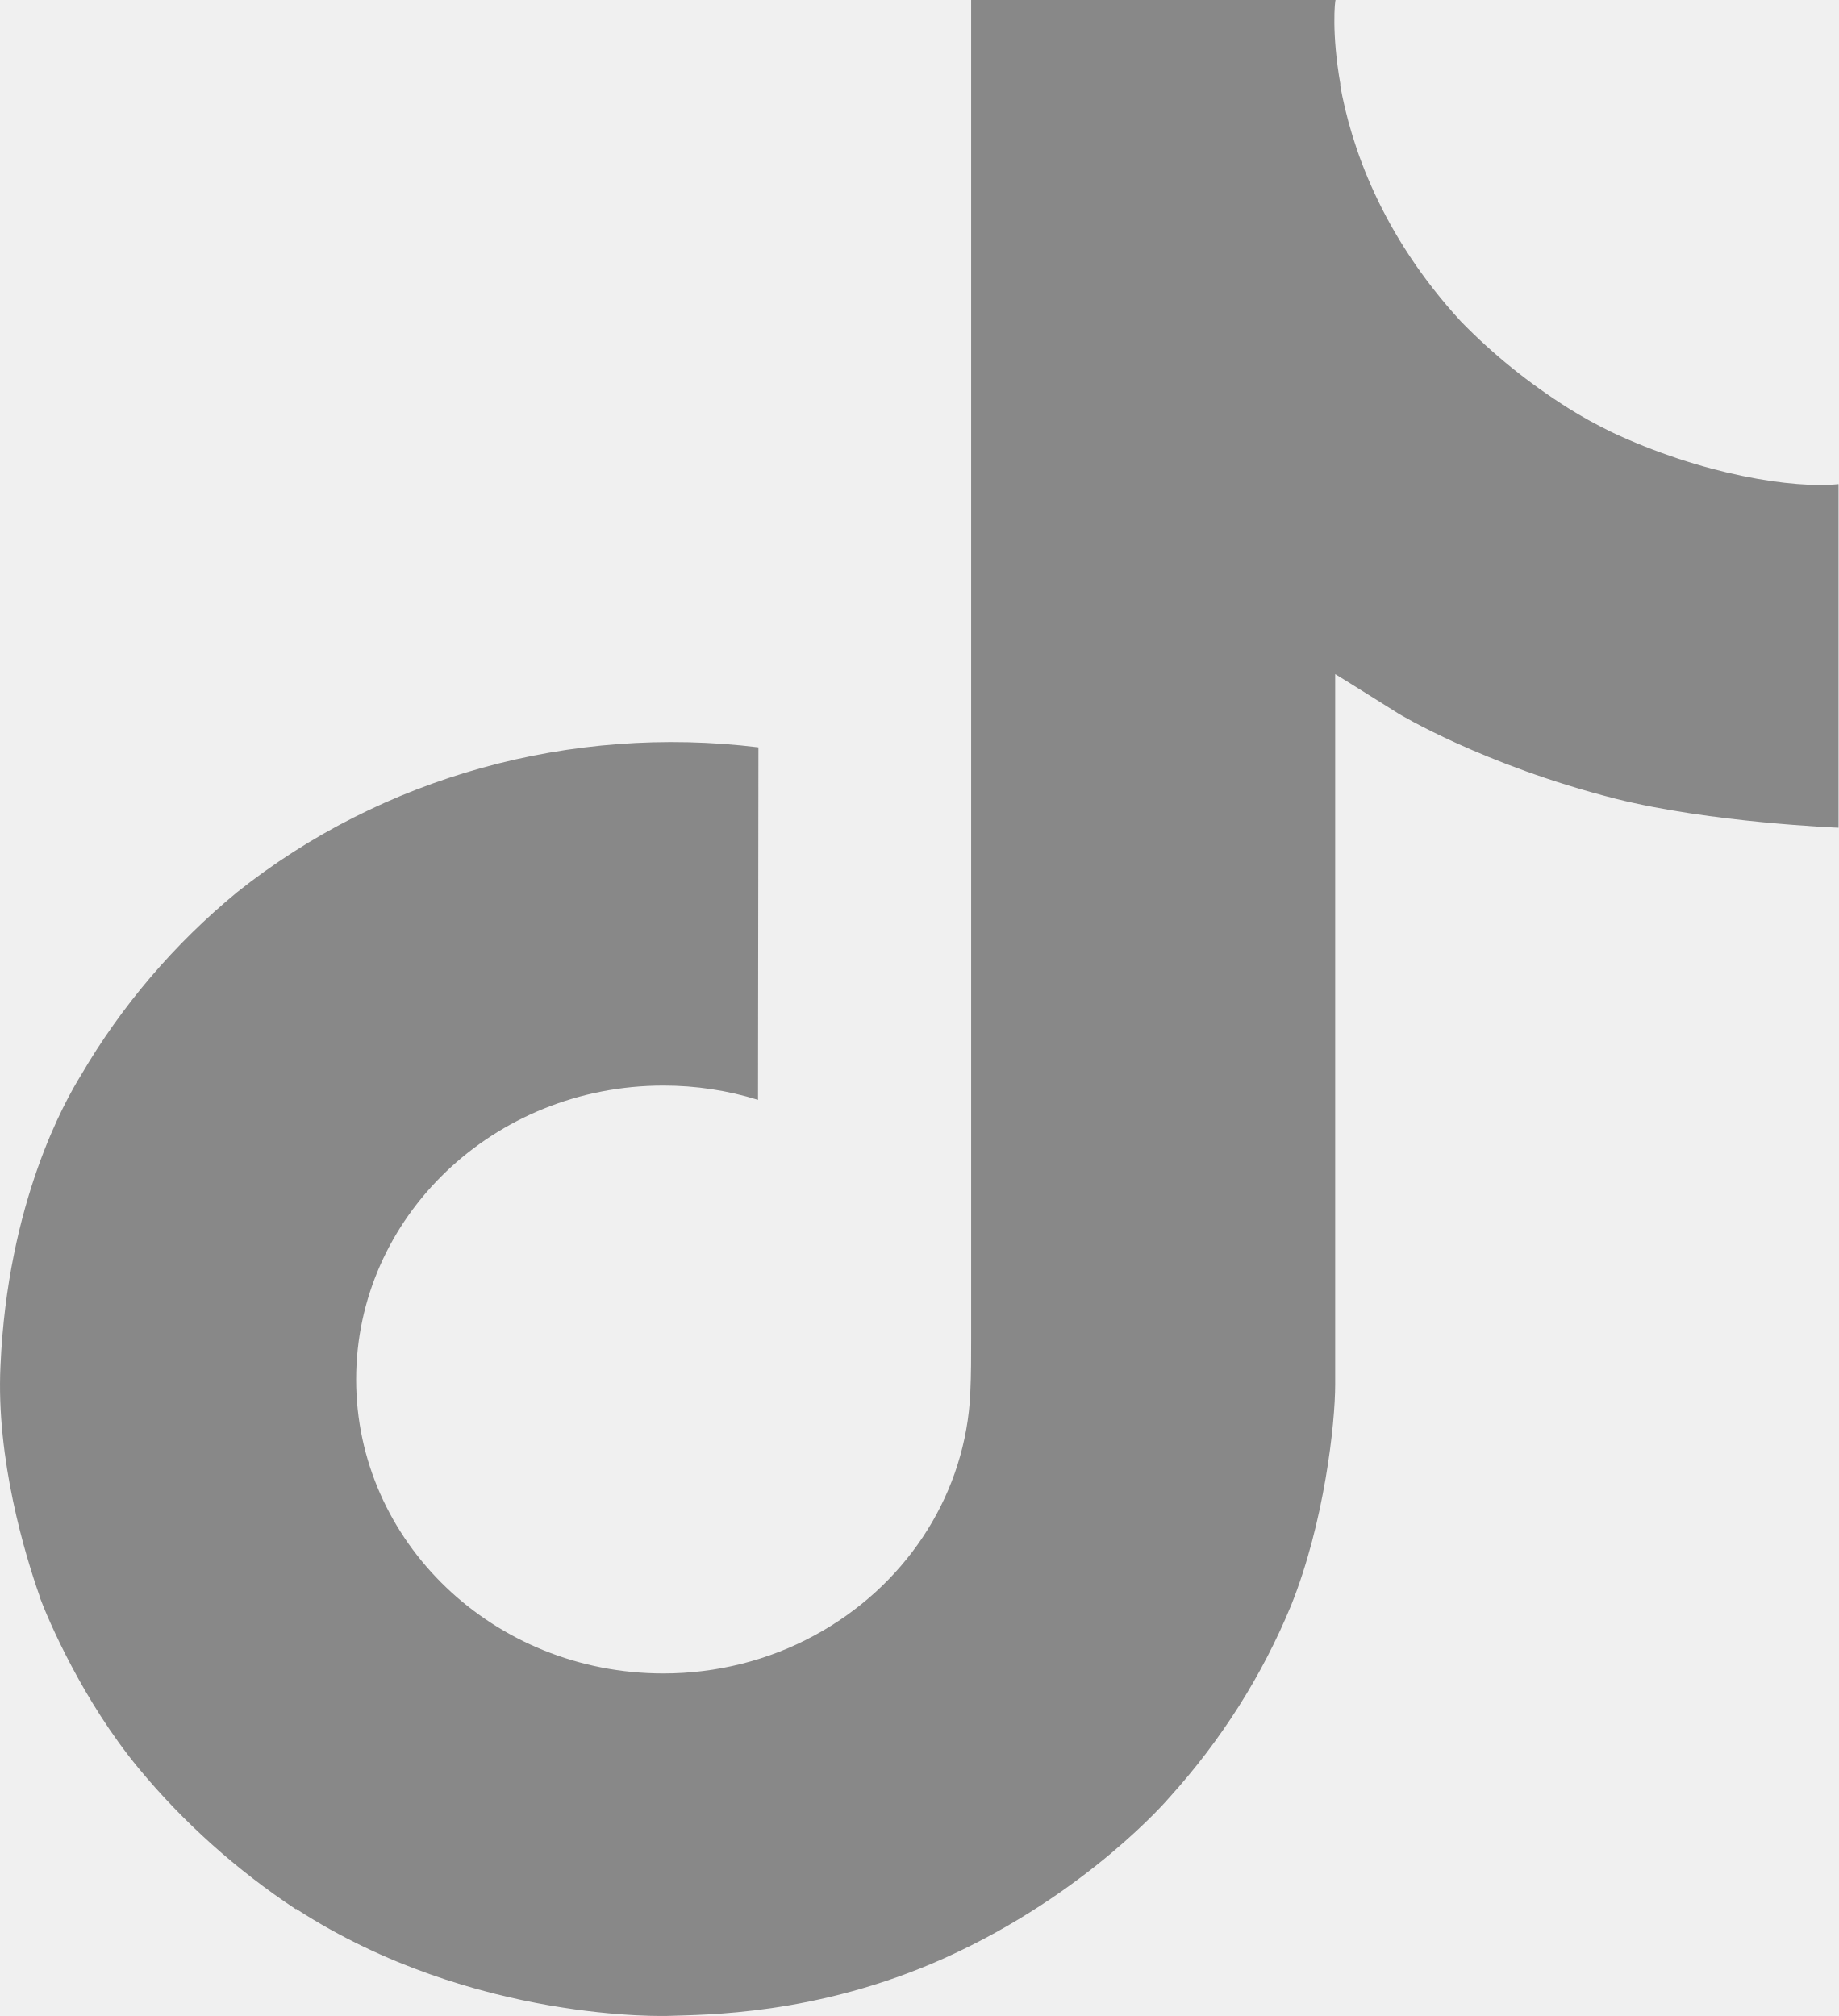
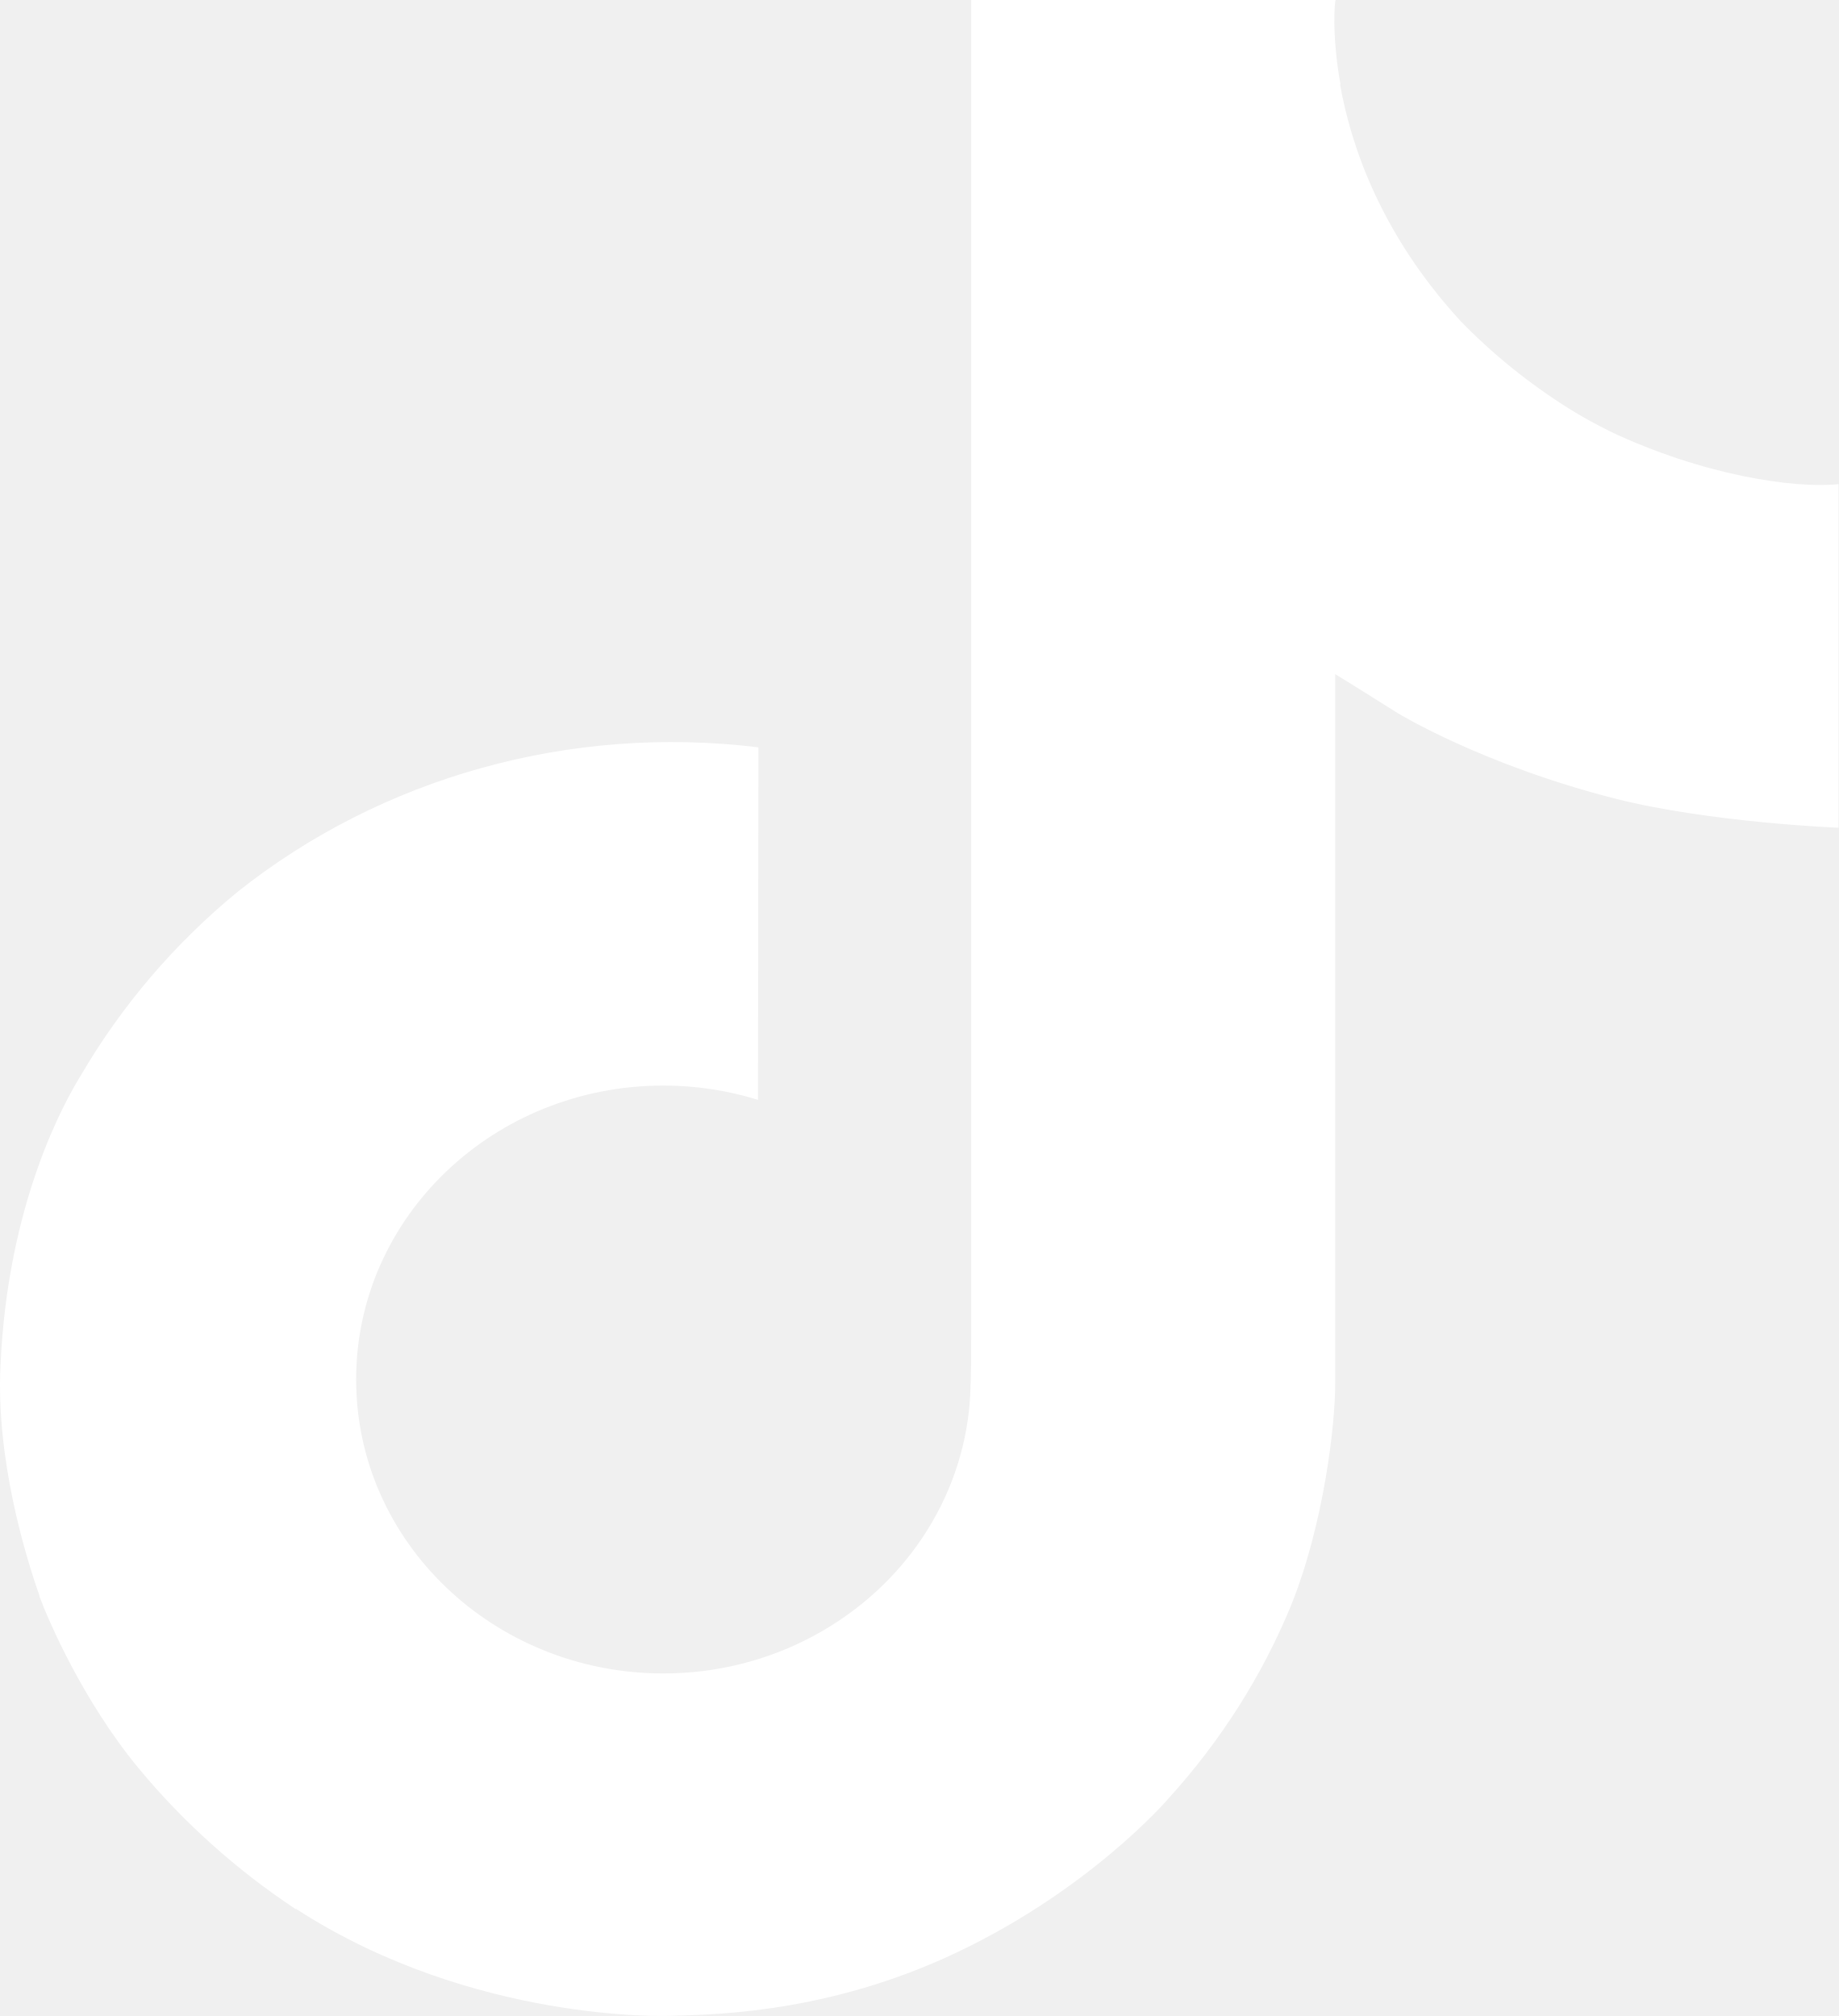
<svg xmlns="http://www.w3.org/2000/svg" width="31" height="34" viewBox="0 0 31 34" fill="none">
-   <path d="M27.142 7.272C26.902 7.154 26.666 7.024 26.439 6.881C25.777 6.463 25.171 5.974 24.632 5.42C23.285 3.954 22.78 2.464 22.595 1.424H22.602C22.448 0.561 22.509 0 22.52 0H16.375V22.578C16.375 22.881 16.375 23.181 16.361 23.477C16.361 23.513 16.358 23.549 16.354 23.588C16.354 23.604 16.354 23.621 16.351 23.637V23.65C16.221 25.296 15.236 26.769 13.728 27.584C12.953 28.004 12.078 28.223 11.187 28.223C8.323 28.223 6.005 26.003 6.005 23.265C6.005 20.527 8.323 18.308 11.187 18.308C11.728 18.308 12.267 18.389 12.781 18.549L12.788 12.604C9.626 12.216 6.437 13.103 3.996 15.049C2.936 15.922 2.048 16.965 1.366 18.132C1.105 18.555 0.128 20.263 0.008 23.037C-0.068 24.611 0.429 26.241 0.666 26.913V26.926C0.814 27.323 1.393 28.676 2.333 29.817C3.09 30.733 3.989 31.538 4.994 32.203V32.189L5.007 32.203C7.98 34.122 11.279 33.998 11.279 33.998C11.848 33.976 13.762 33.998 15.932 33.021C18.34 31.935 19.711 30.322 19.711 30.322C20.586 29.357 21.285 28.255 21.772 27.069C22.328 25.68 22.513 24.015 22.513 23.347V11.369C22.588 11.411 23.579 12.034 23.579 12.034C23.579 12.034 25.009 12.904 27.242 13.471C28.843 13.875 31 13.96 31 13.96V8.165C30.246 8.243 28.709 8.015 27.139 7.272H27.142Z" fill="#888" />
+   <path d="M27.142 7.272C26.902 7.154 26.666 7.024 26.439 6.881C25.777 6.463 25.171 5.974 24.632 5.42C23.285 3.954 22.78 2.464 22.595 1.424H22.602C22.448 0.561 22.509 0 22.52 0H16.375V22.578C16.375 22.881 16.375 23.181 16.361 23.477C16.361 23.513 16.358 23.549 16.354 23.588C16.354 23.604 16.354 23.621 16.351 23.637V23.65C16.221 25.296 15.236 26.769 13.728 27.584C12.953 28.004 12.078 28.223 11.187 28.223C8.323 28.223 6.005 26.003 6.005 23.265C6.005 20.527 8.323 18.308 11.187 18.308C11.728 18.308 12.267 18.389 12.781 18.549L12.788 12.604C9.626 12.216 6.437 13.103 3.996 15.049C2.936 15.922 2.048 16.965 1.366 18.132C1.105 18.555 0.128 20.263 0.008 23.037C-0.068 24.611 0.429 26.241 0.666 26.913V26.926C0.814 27.323 1.393 28.676 2.333 29.817C3.09 30.733 3.989 31.538 4.994 32.203V32.189L5.007 32.203C7.98 34.122 11.279 33.998 11.279 33.998C11.848 33.976 13.762 33.998 15.932 33.021C18.34 31.935 19.711 30.322 19.711 30.322C20.586 29.357 21.285 28.255 21.772 27.069C22.328 25.68 22.513 24.015 22.513 23.347V11.369C22.588 11.411 23.579 12.034 23.579 12.034C23.579 12.034 25.009 12.904 27.242 13.471C28.843 13.875 31 13.96 31 13.96V8.165C30.246 8.243 28.709 8.015 27.139 7.272H27.142Z" fill="#fff" />
</svg>
